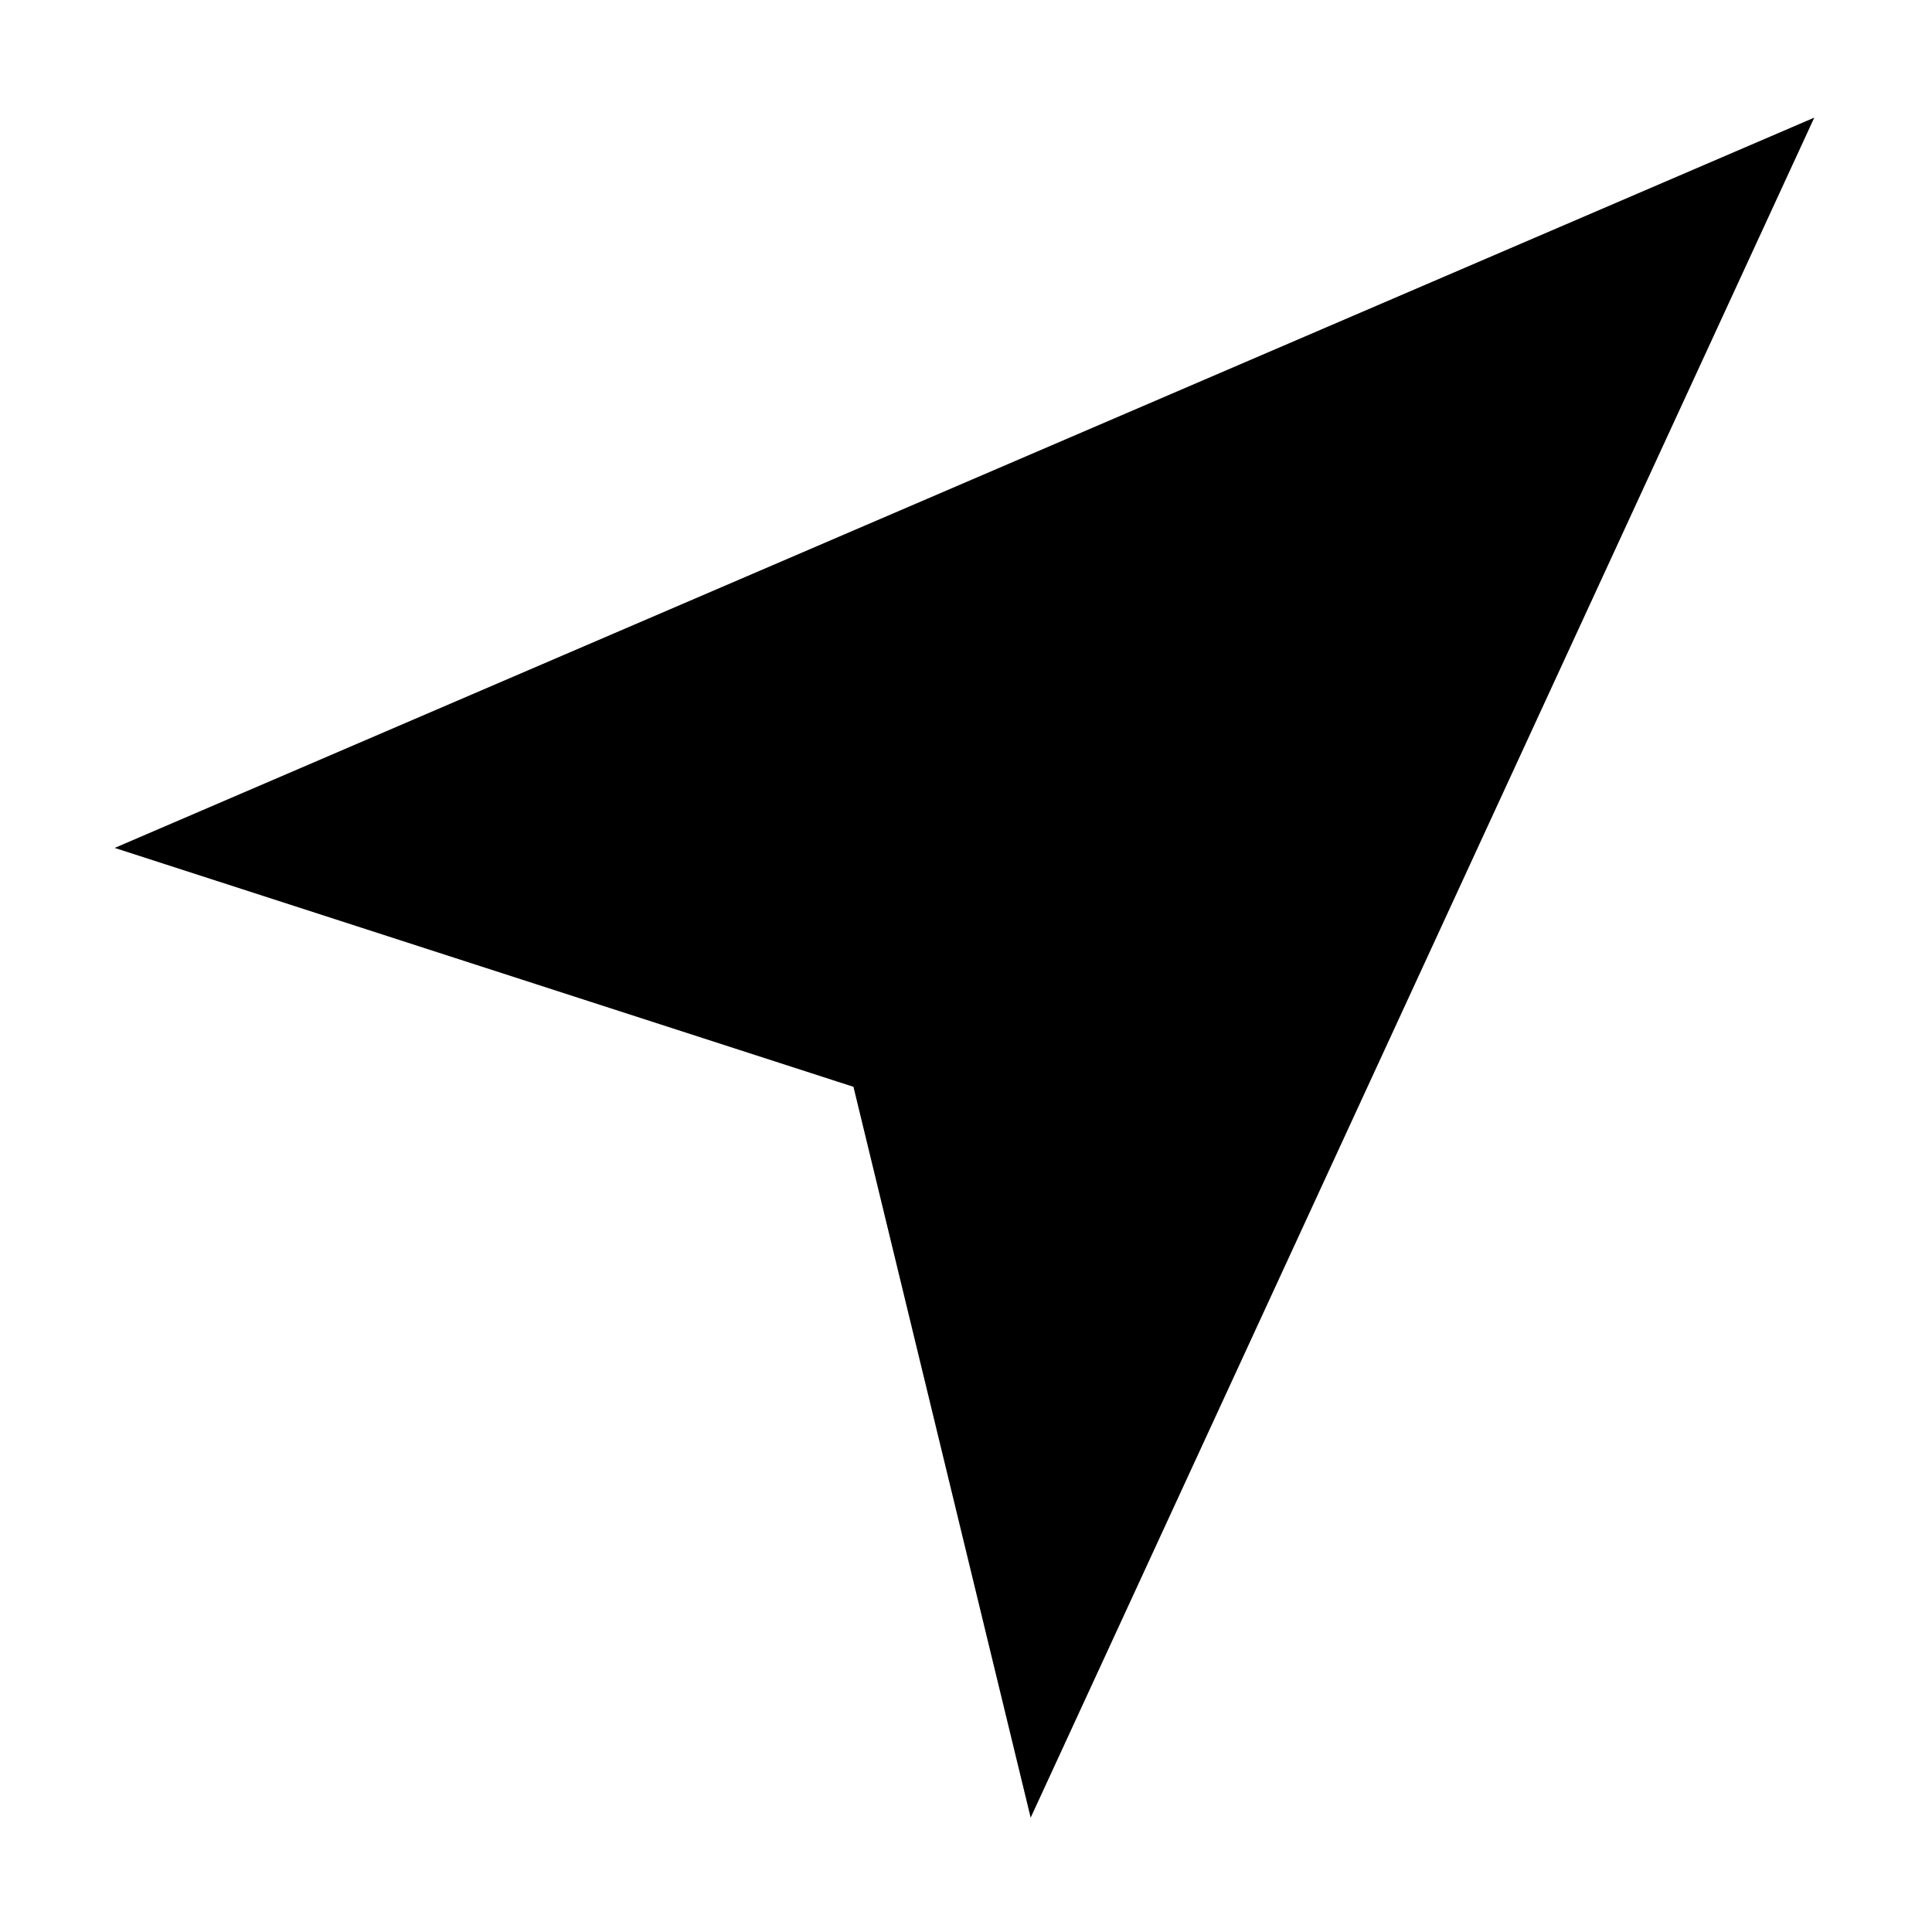
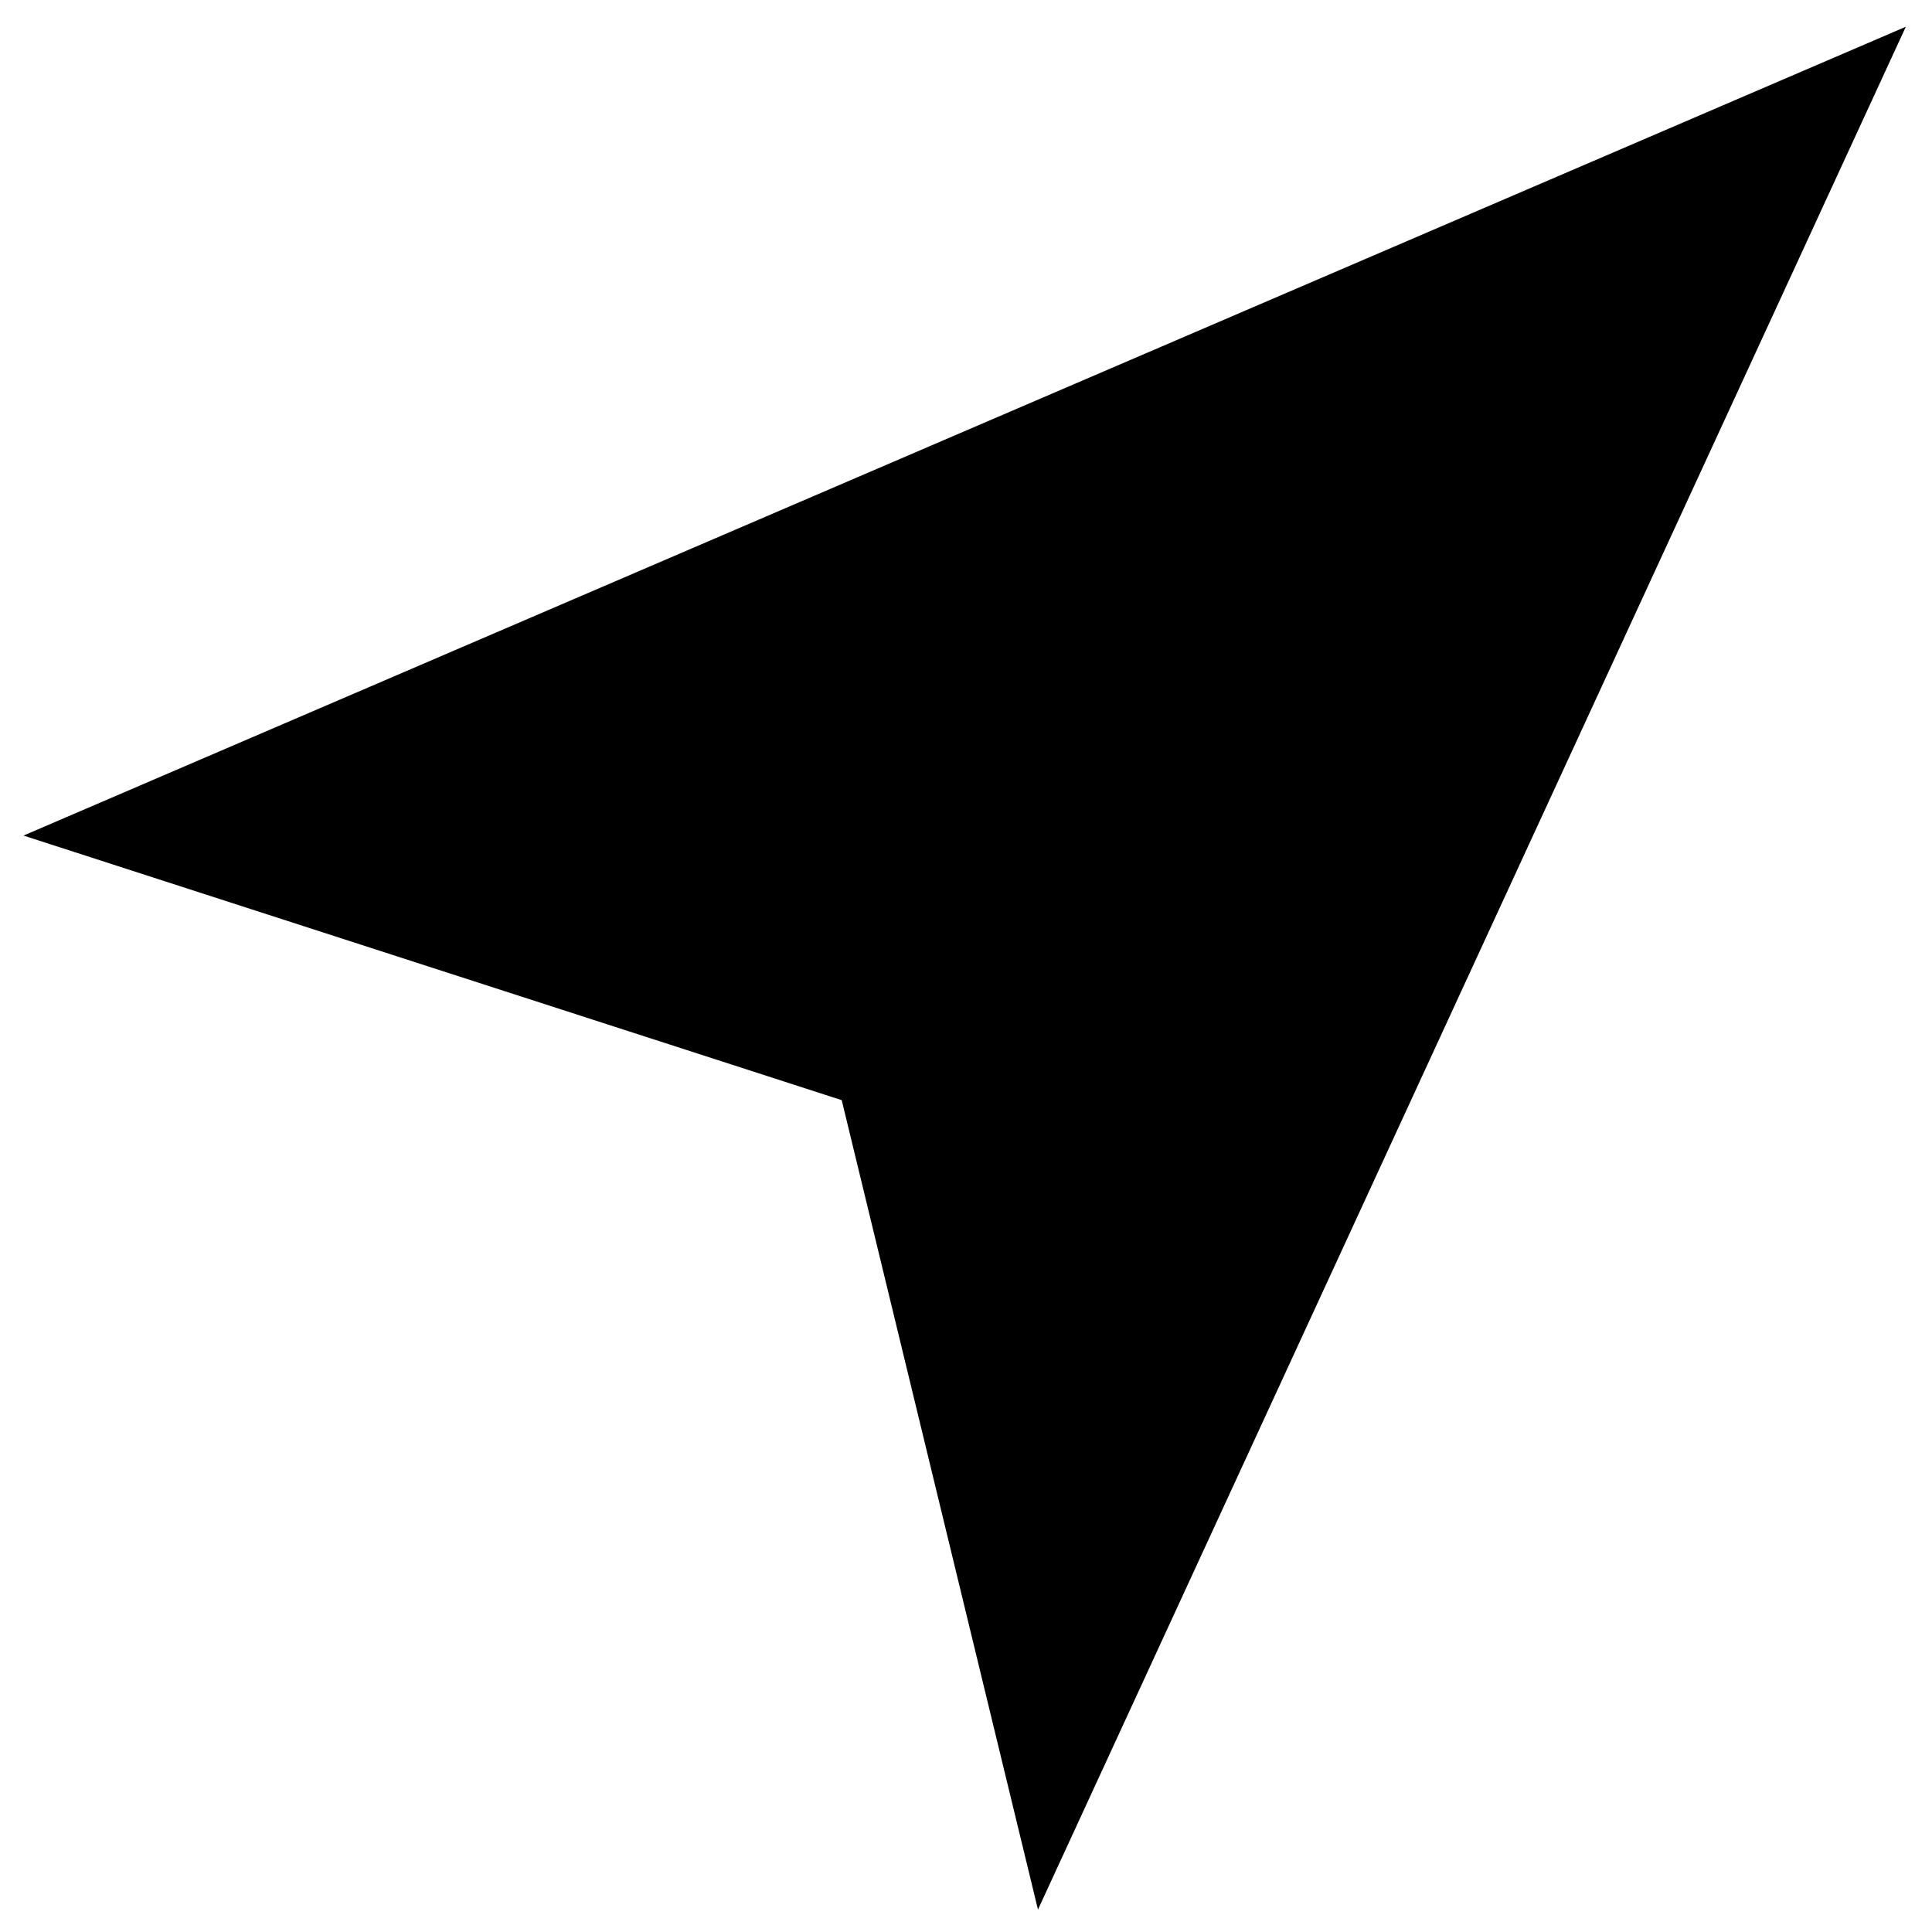
<svg xmlns="http://www.w3.org/2000/svg" width="1024" height="1024" viewBox="0 0 1024 1024">
-   <g transform="translate(35.993, 35.993) scale(0.930)">
+   <g transform="translate(-15.008, -15.008) scale(1.030)">
    <path stroke="#000" stroke-width="3.748" d="M31.985 444.292 991.536 31.985 549.243 991.536 449.27 579.23Z" />
  </g>
</svg>
